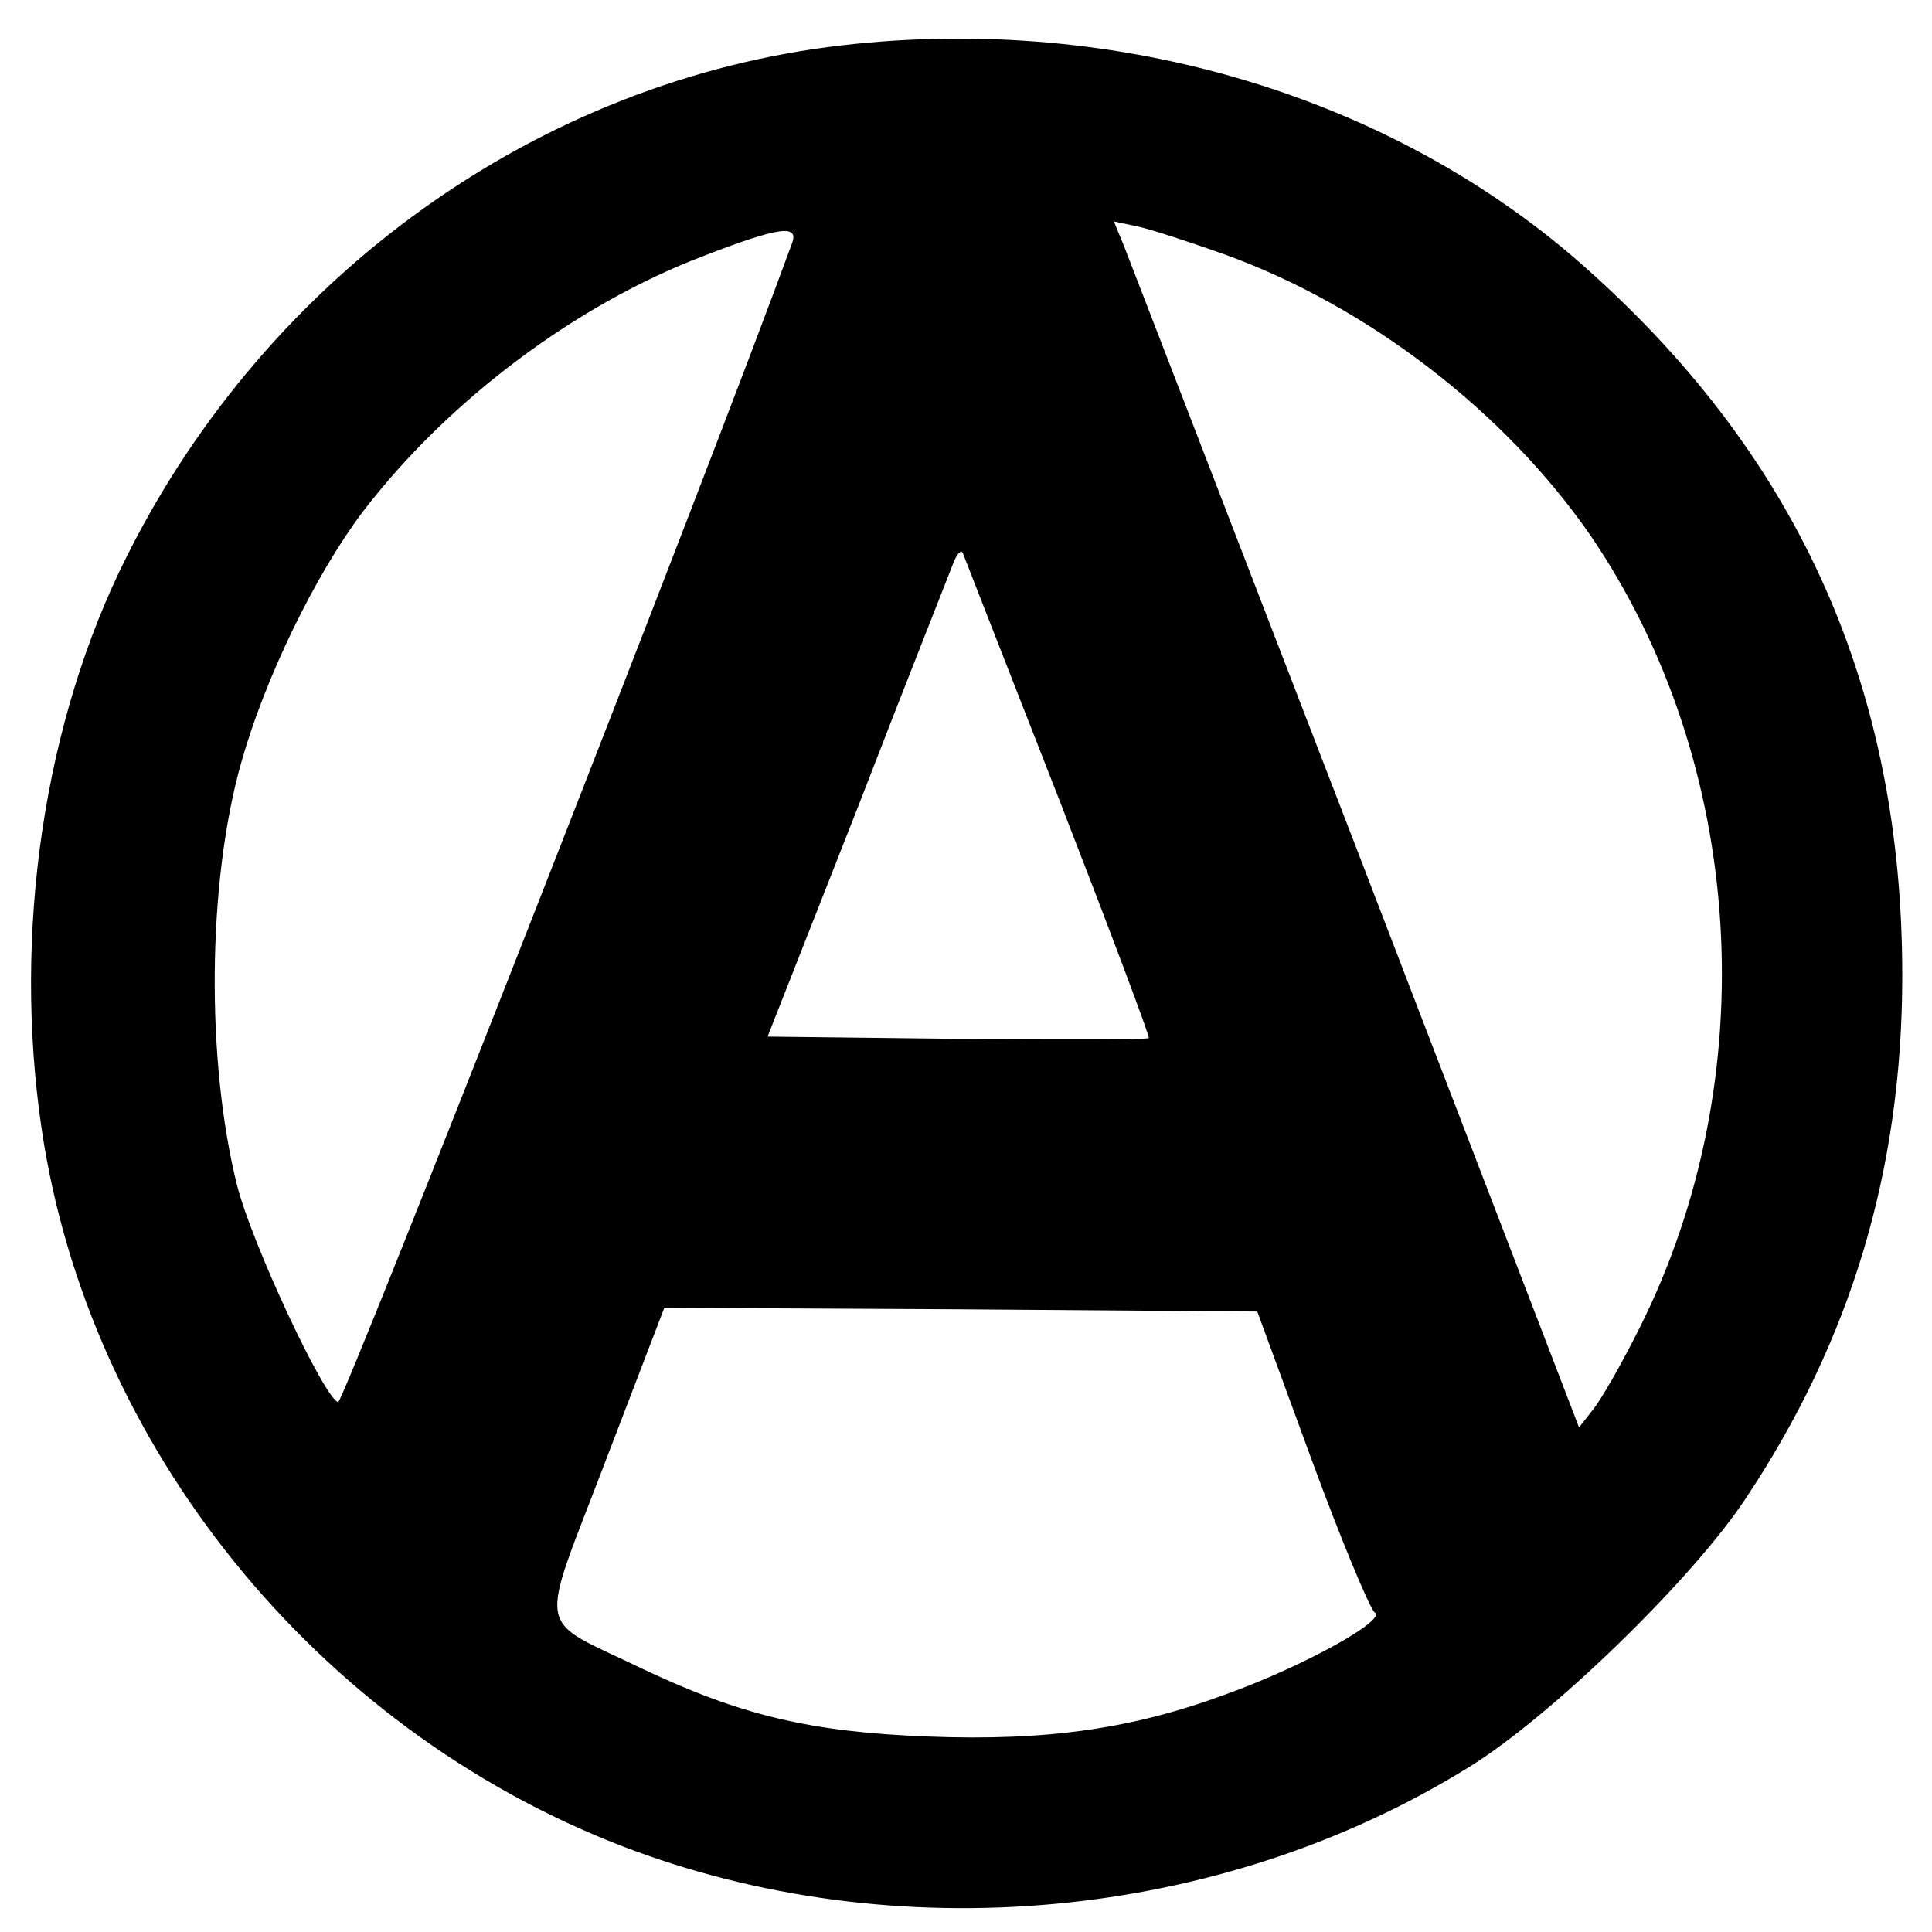
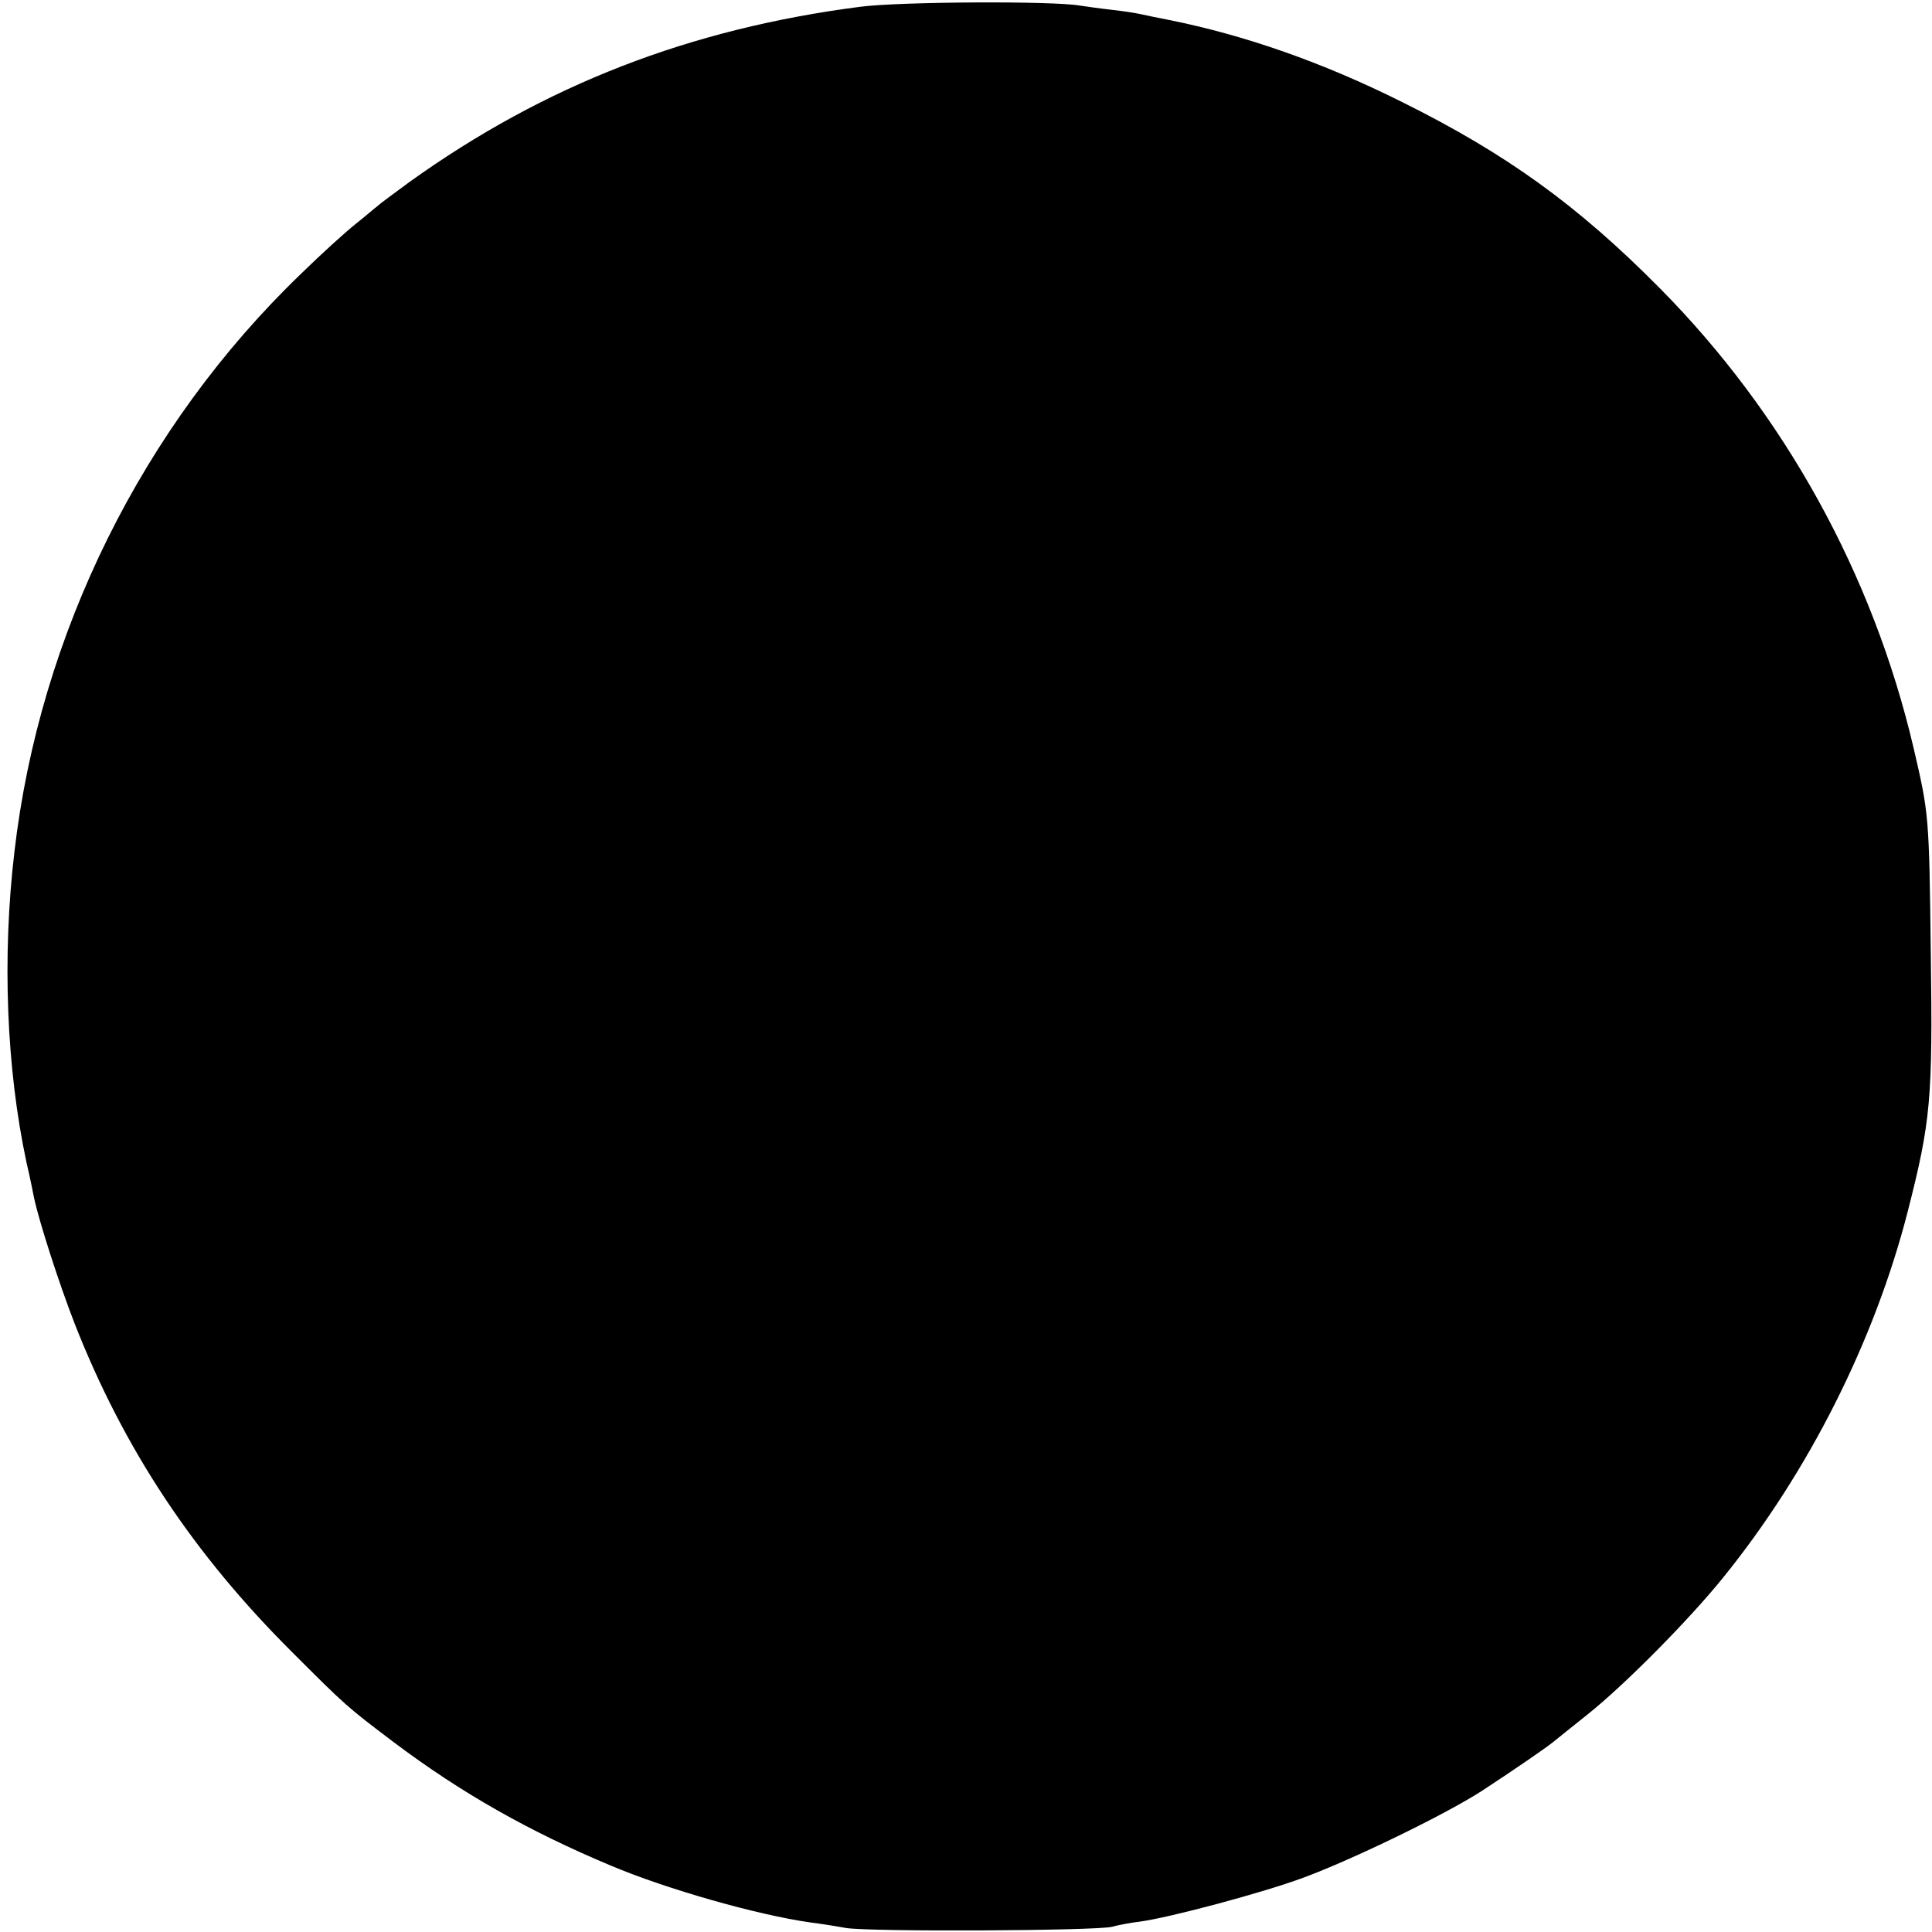
- <svg xmlns="http://www.w3.org/2000/svg" version="1.0" width="260pt" height="260pt" viewBox="0 0 260 260" preserveAspectRatio="xMidYMid meet">
-   <g transform="translate(0,260) scale(0.1,-0.1)" fill="#000000" stroke="none">
-     <path d="M1133 2539 c-407 -47 -772 -308 -962 -687 -112 -222 -154 -507 -115 -771 63 -427 369 -806 780 -965 368 -142 806 -102 1141 106 109 67 300 252 372 361 142 213 211 443 211 704 0 384 -137 694 -422 949 -260 234 -633 346 -1005 303z m514 -281 c194 -70 378 -212 493 -378 209 -306 236 -730 66 -1068 -24 -48 -52 -97 -63 -110 l-18 -23 -299 778 c-165 428 -306 793 -313 811 l-14 34 33 -7 c18 -4 70 -21 115 -37z m-581 15 c-110 -302 -604 -1562 -611 -1560 -19 6 -116 213 -136 292 -42 168 -40 409 6 570 32 113 99 251 163 336 114 149 286 279 460 345 101 39 127 42 118 17z m359 -748 c68 -175 123 -321 121 -322 -2 -2 -118 -2 -258 -1 l-255 3 122 310 c66 171 125 319 129 330 5 11 10 16 12 10 2 -5 60 -154 129 -330z m340 -889 c40 -109 79 -202 85 -206 17 -10 -97 -73 -200 -110 -127 -47 -242 -63 -400 -57 -160 6 -254 29 -385 91 -147 71 -141 41 -50 280 l79 206 399 -2 399 -3 73 -199z" />
+ <svg xmlns="http://www.w3.org/2000/svg" version="1.0" width="483pt" height="483pt" viewBox="0 0 483 483" preserveAspectRatio="xMidYMid meet">
+   <g transform="translate(0,483) scale(0.1,-0.1)" fill="#000000" stroke="none">
+     <path d="M2150 4813 c-425 -55 -787 -195 -1125 -437 -38 -28 -75 -55 -81 -61 -7 -5 -31 -26 -55 -45 -24 -19 -86 -75 -137 -125 -395 -380 -653 -900 -716 -1445 -31 -263 -20 -540 30 -775 9 -38 17 -79 19 -89 13 -61 63 -216 102 -316 123 -313 296 -574 543 -820 135 -135 136 -136 255 -226 169 -127 337 -222 542 -308 140 -59 365 -123 498 -142 17 -2 57 -8 90 -14 66 -10 625 -7 665 3 14 4 45 10 70 13 74 10 307 72 409 110 122 45 355 158 446 217 81 53 161 108 178 122 7 6 45 36 86 69 93 74 254 237 338 341 214 264 379 592 462 915 58 227 63 282 58 645 -4 349 -5 351 -43 515 -102 435 -323 835 -635 1150 -205 207 -384 336 -644 465 -198 99 -393 167 -582 205 -27 5 -59 12 -73 15 -14 3 -47 8 -75 11 -27 3 -61 8 -75 10 -66 12 -452 10 -550 -3z" />
  </g>
</svg>
